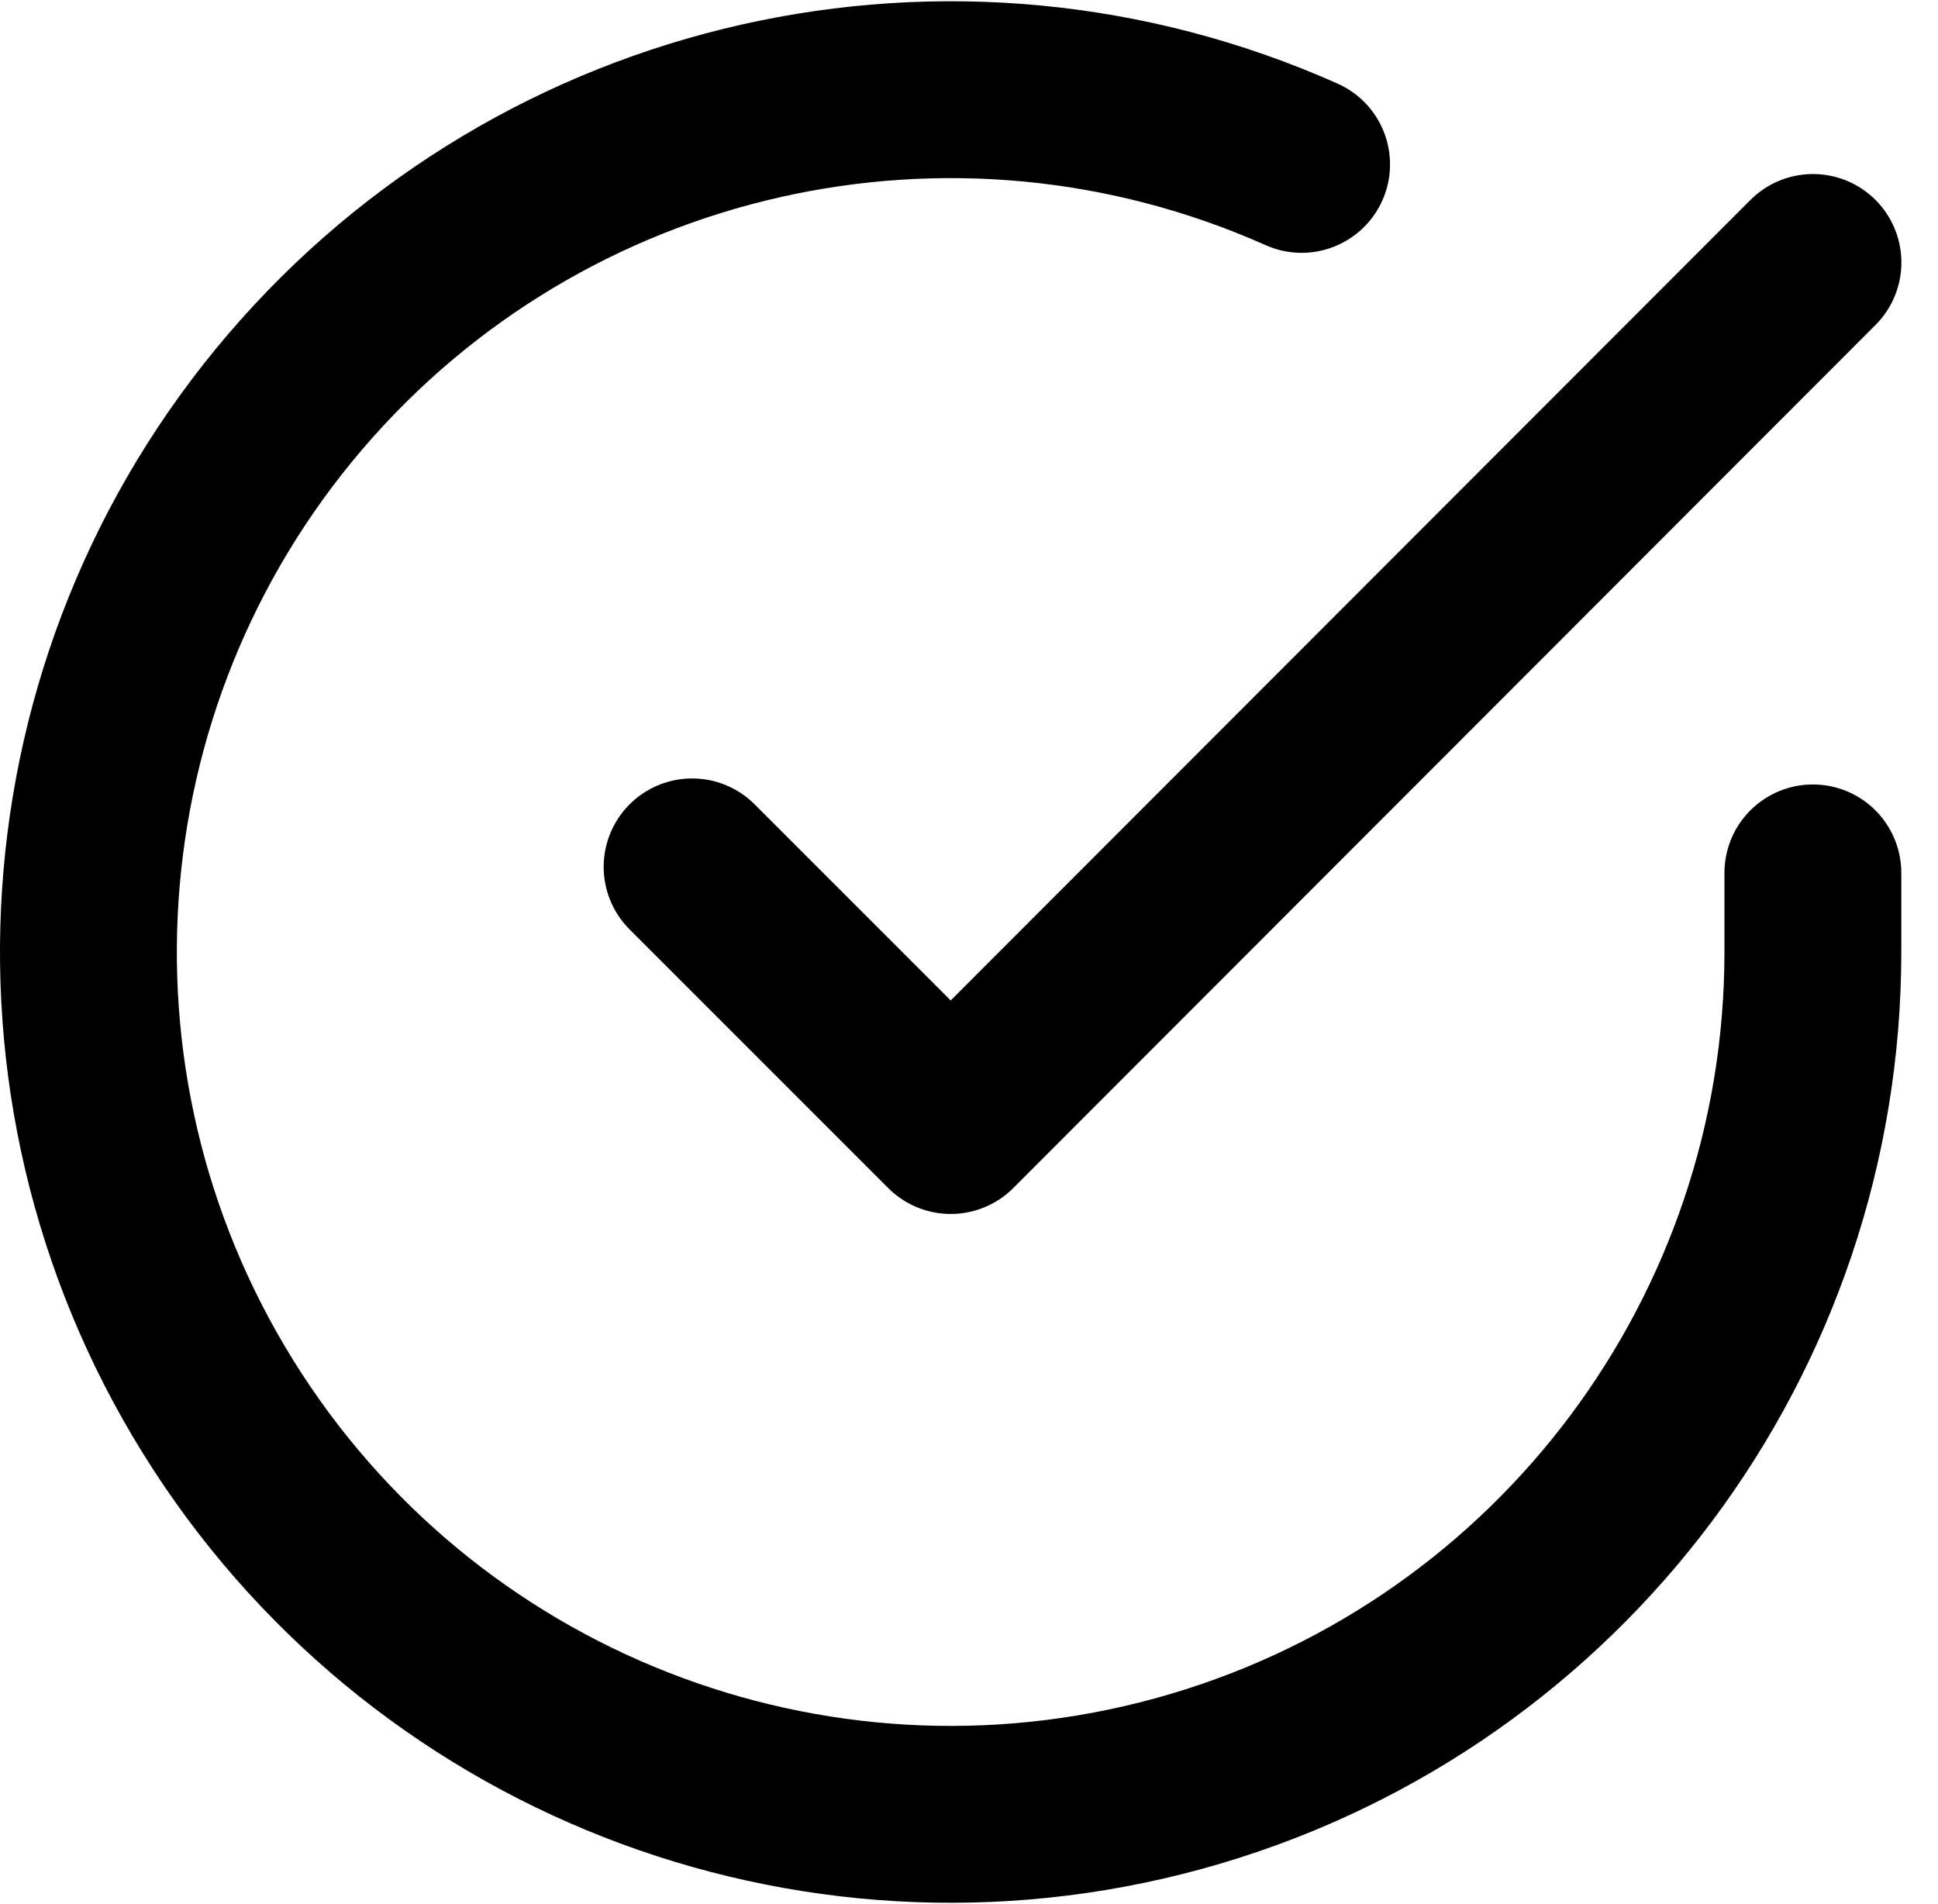
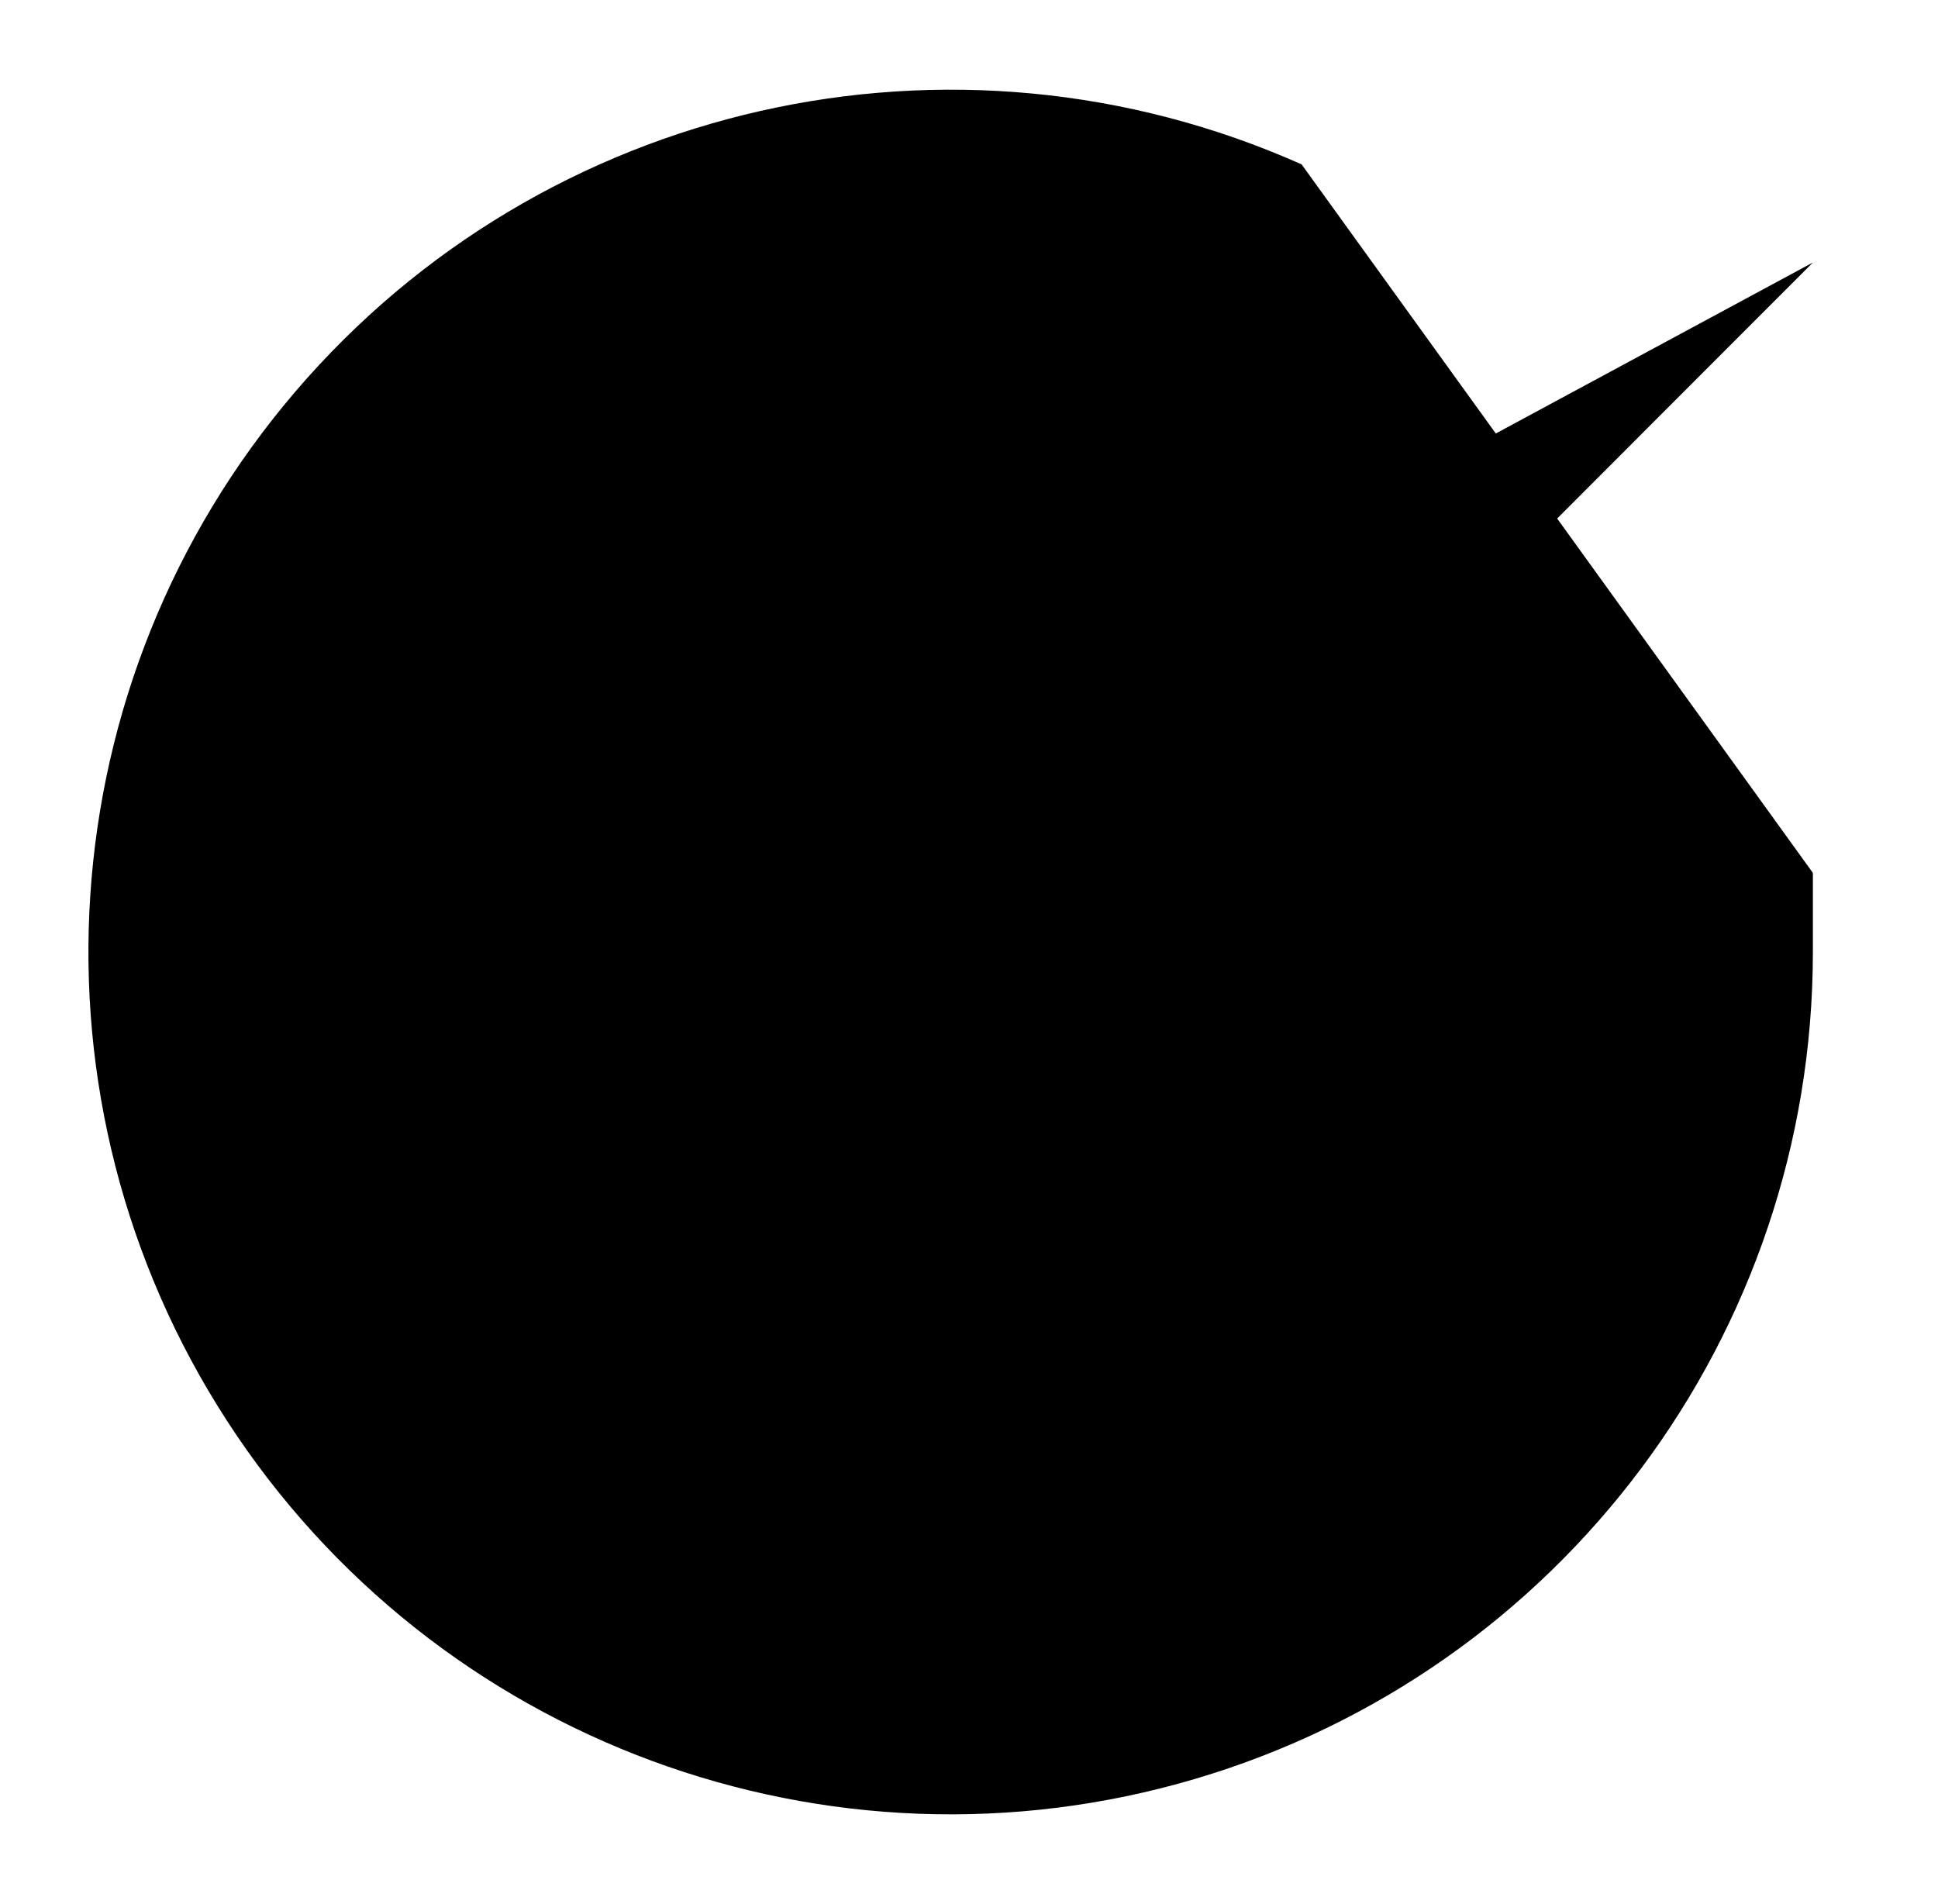
<svg xmlns="http://www.w3.org/2000/svg" width="21.917" height="21.528" viewBox="0 0 21.917 21.528">
-   <defs>
-     <style>
-       .cls-1 {
-         fill: none;
-         stroke: #000;
-         stroke-linecap: round;
-         stroke-linejoin: round;
-         stroke-width: 2px;
-       }
-     </style>
-   </defs>
  <g id="Icon_feather-check-circle" data-name="Icon feather-check-circle" transform="translate(-1.998 -1.979)">
    <path id="Path_79" data-name="Path 79" class="cls-1" d="M22.5,11.85v.9a9.751,9.751,0,1,1-5.782-8.912" transform="translate(0 0)" />
    <path id="Path_80" data-name="Path 80" class="cls-1" d="M26.176,6l-9.751,9.76L13.5,12.835" transform="translate(-3.675 -1.053)" />
  </g>
</svg>
